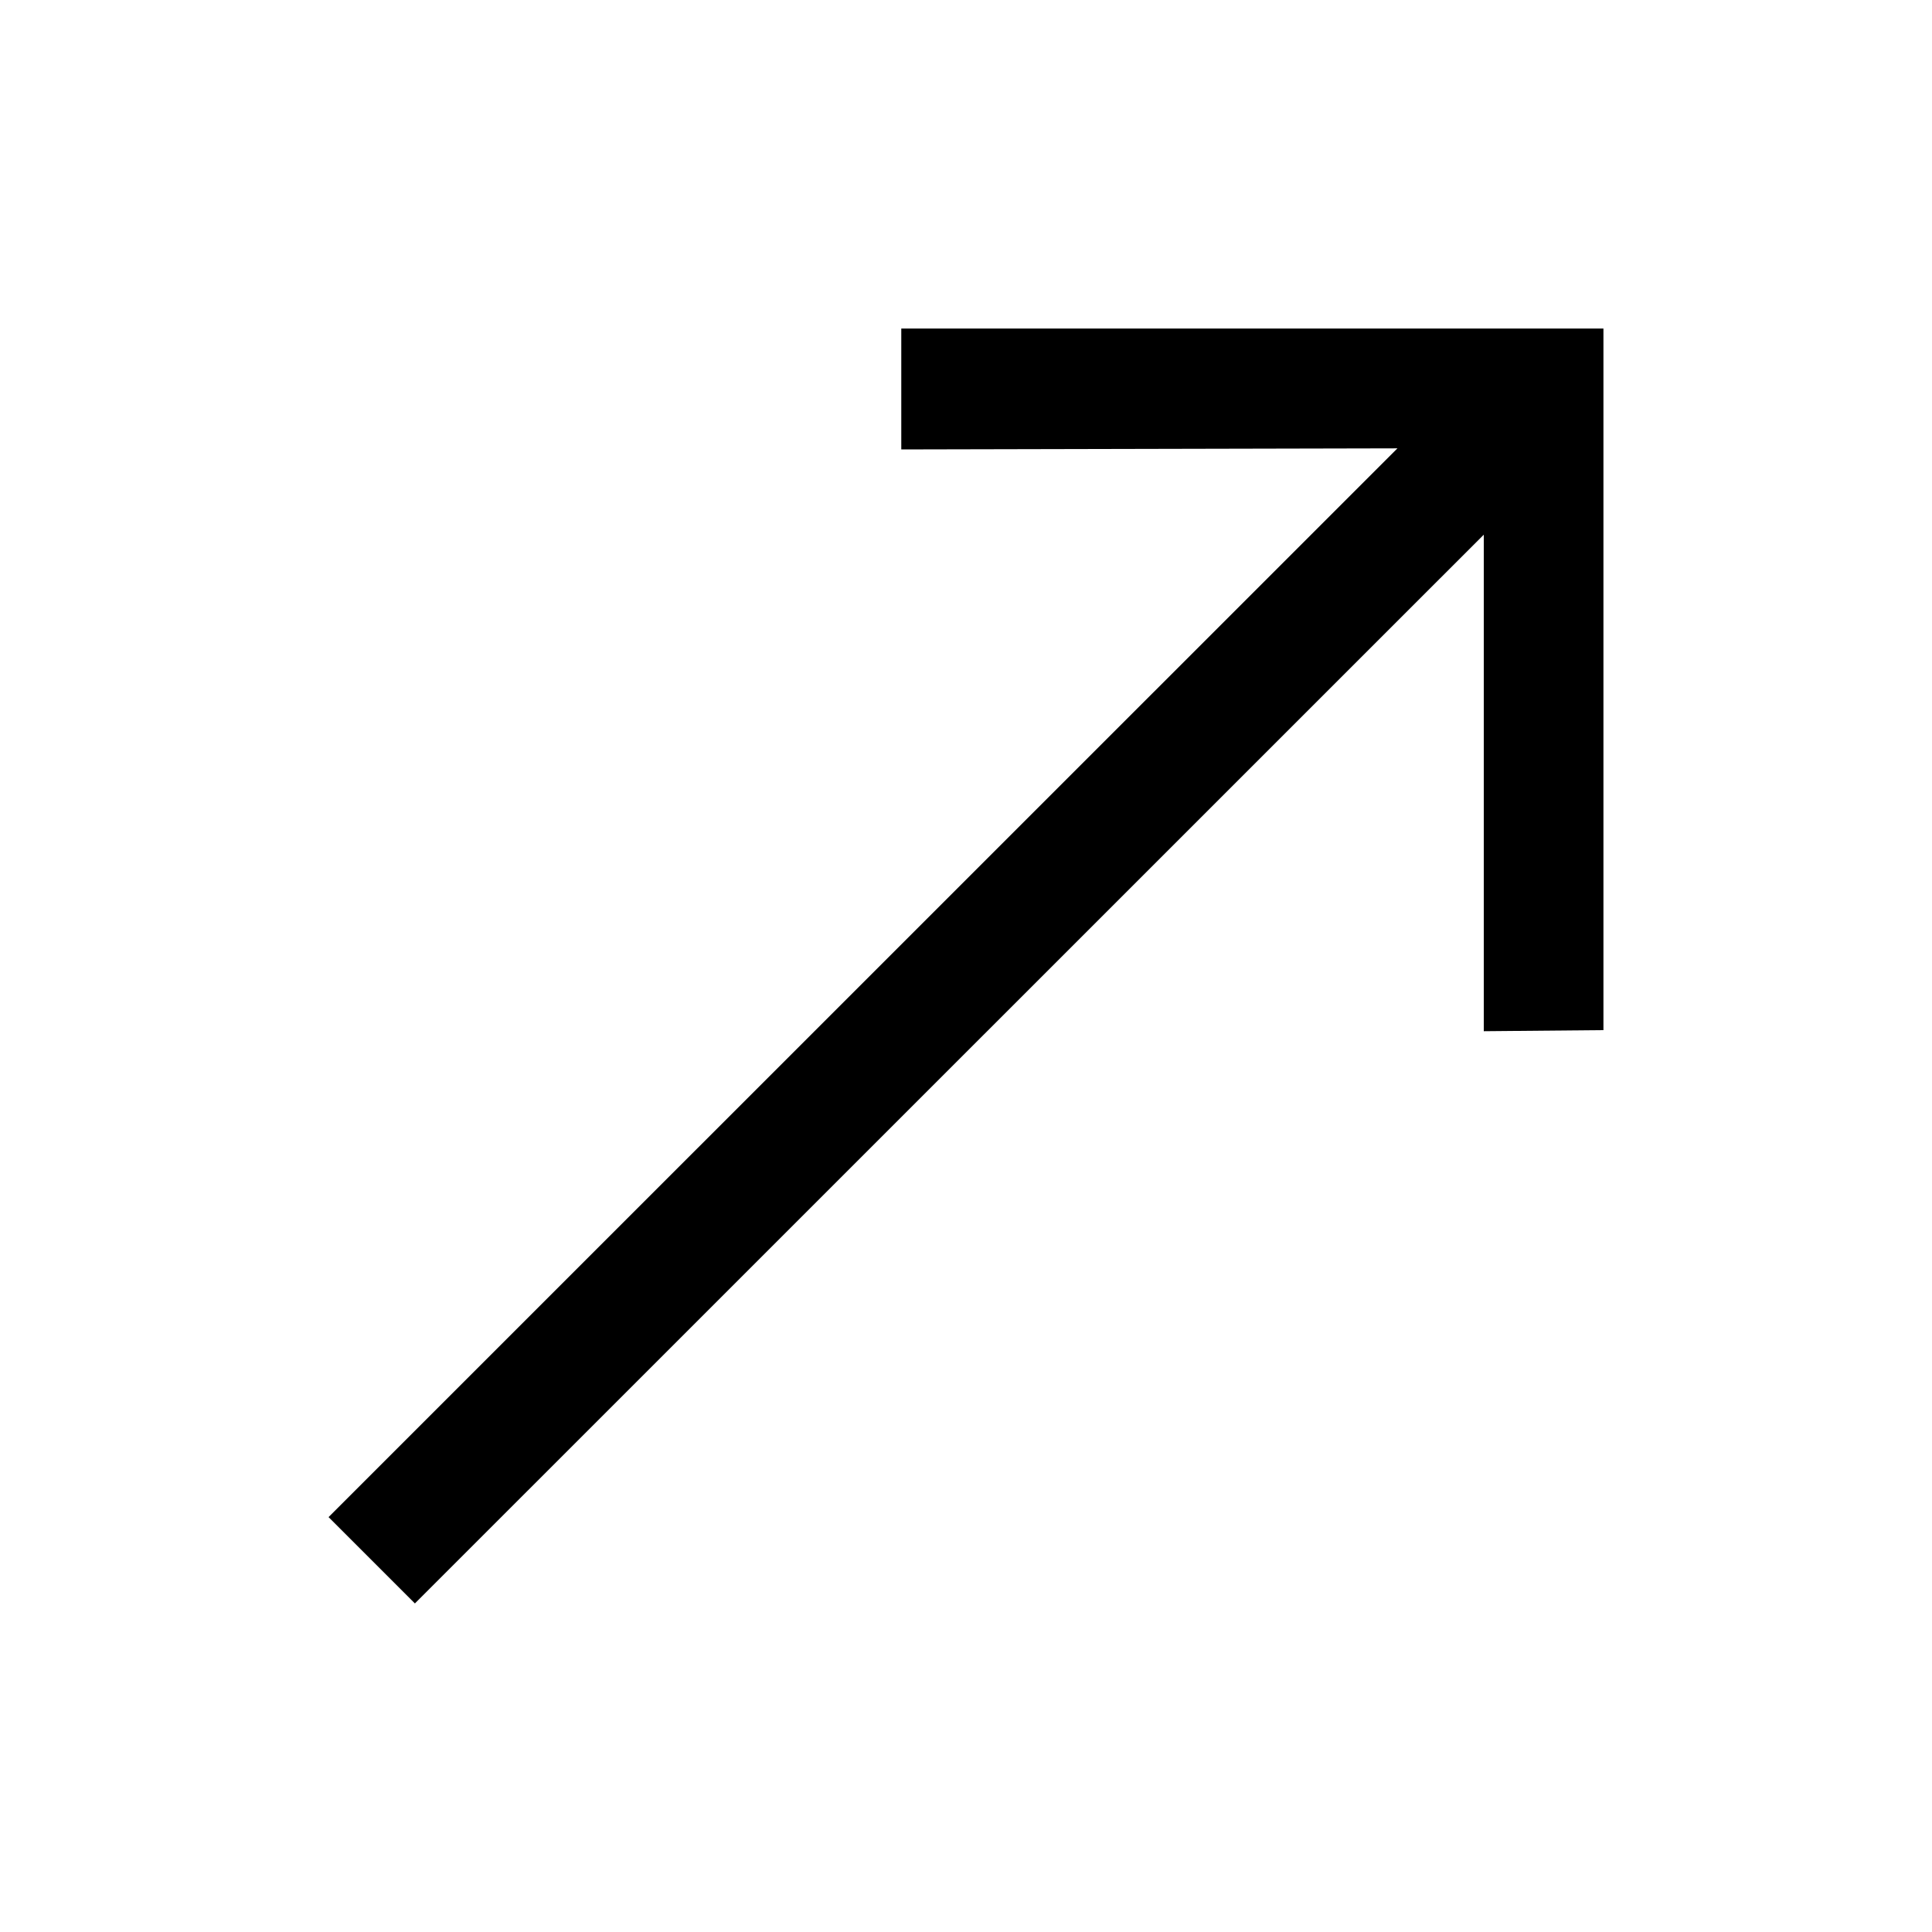
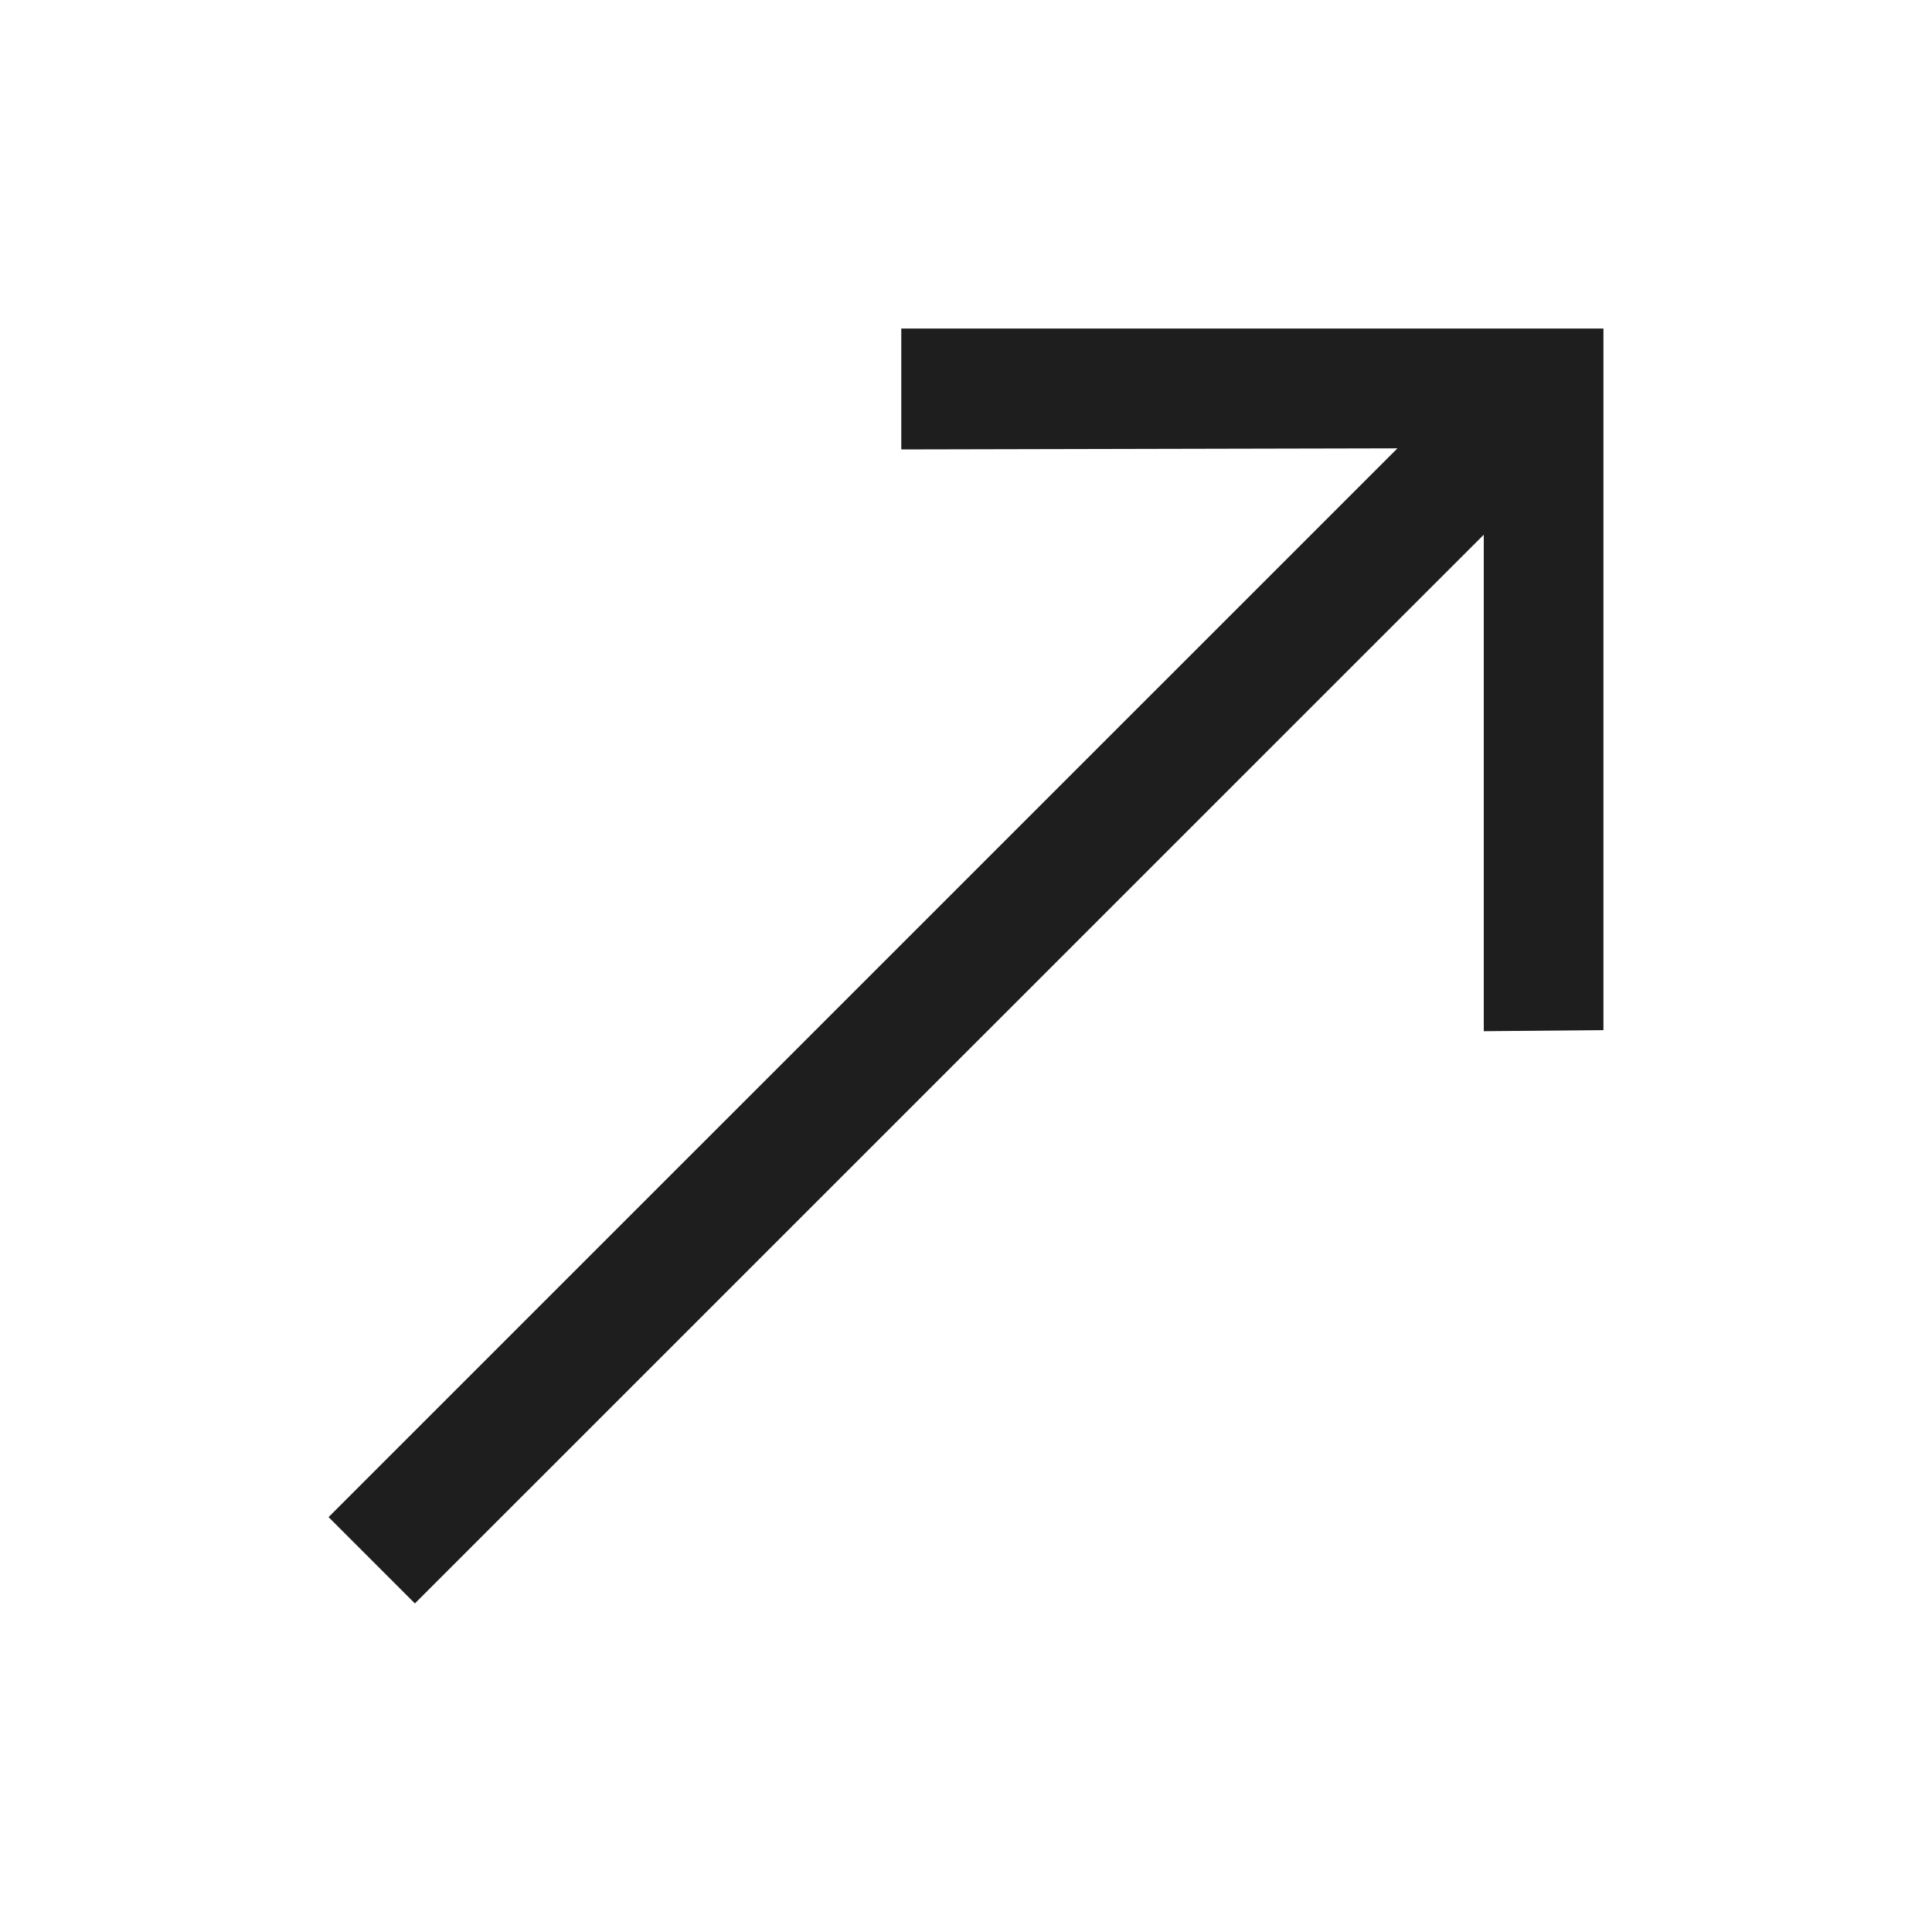
<svg xmlns="http://www.w3.org/2000/svg" width="16" height="16" viewBox="0 0 16 16" fill="none">
-   <path d="M11.573 3.713L2.721 12.564L3.436 13.279L12.288 4.428L12.288 8.54L13.279 8.531L13.279 2.721L7.464 2.721L7.464 3.722L11.573 3.713Z" fill="currentColor" />
+   <path d="M11.573 3.713L2.721 12.564L3.436 13.279L12.288 4.428L12.288 8.54L13.279 8.531L13.279 2.721L7.464 2.721L7.464 3.722L11.573 3.713Z" fill="#1E1E1E" />
</svg>
